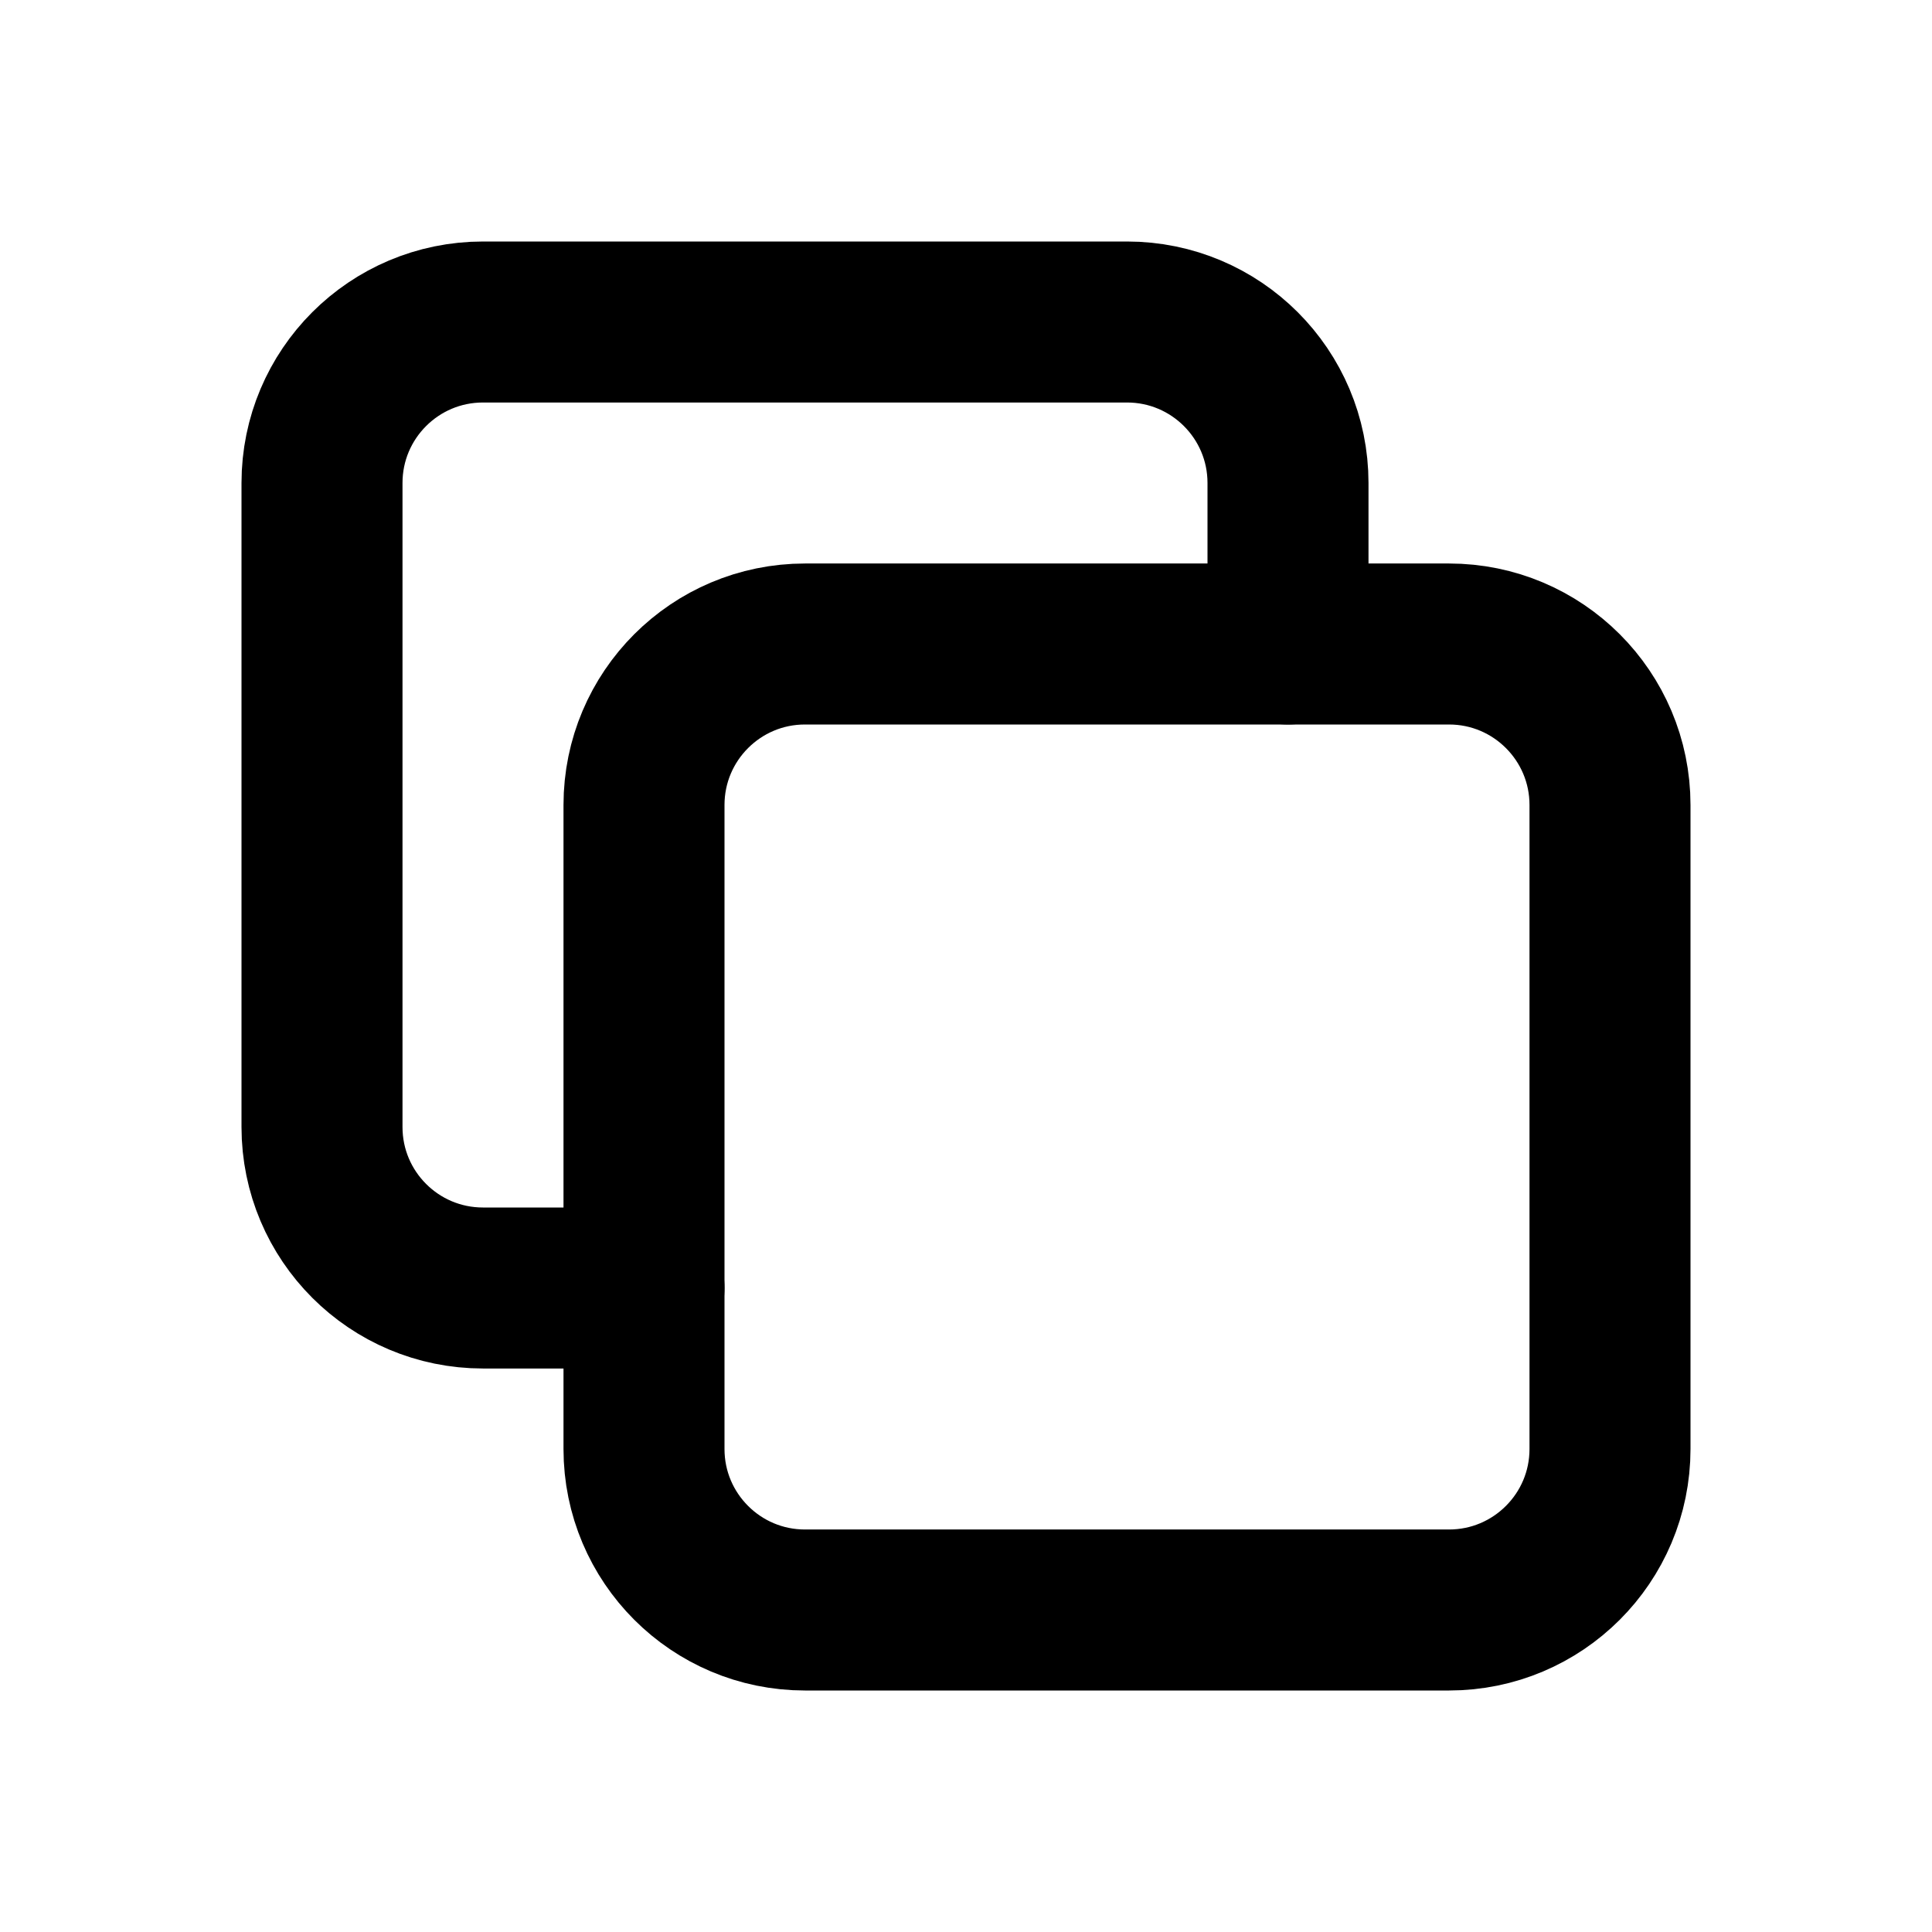
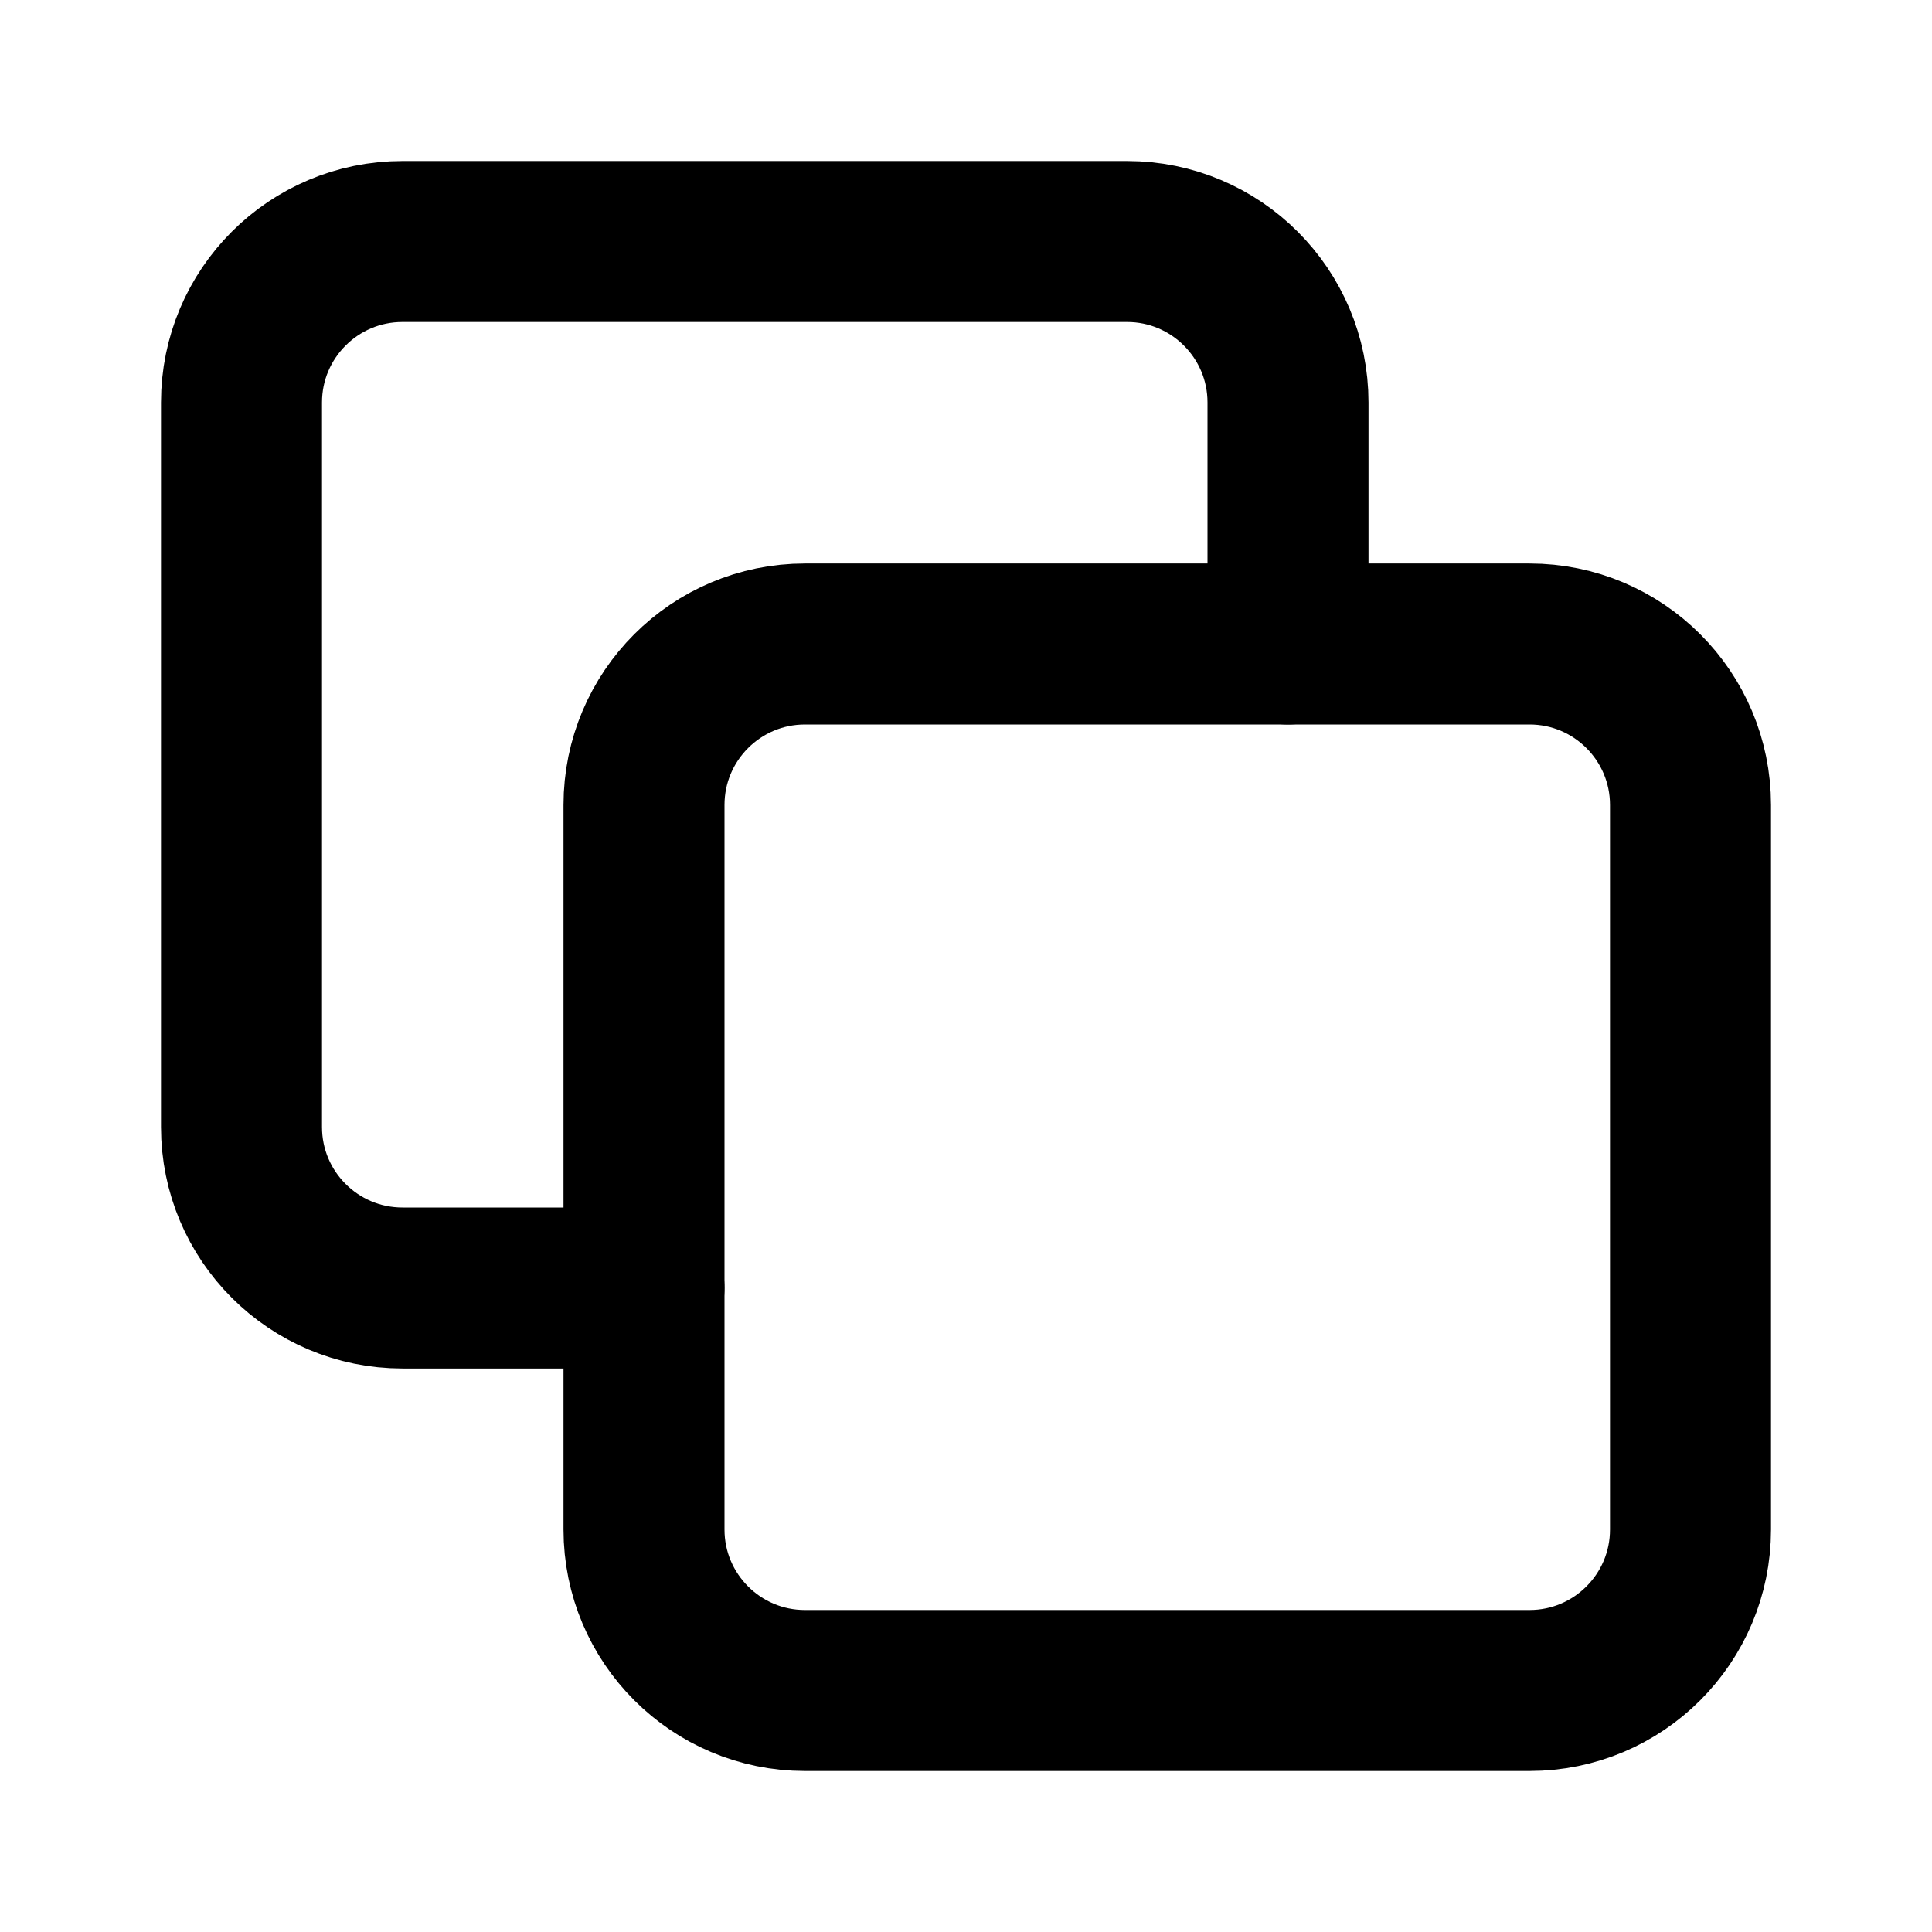
<svg xmlns="http://www.w3.org/2000/svg" fill="none" stroke="currentColor" stroke-linecap="round" stroke-linejoin="round" stroke-width="2" viewBox="0 0 24 24">
  <path stroke="none" d="M0 0h24v24H0z" />
-   <path d="M8 10a2 2 0 0 1 2-2h8a2 2 0 0 1 2 2v8a2 2 0 0 1-2 2h-8a2 2 0 0 1-2-2z" />
-   <path d="M16 8V6a2 2 0 0 0-2-2H6a2 2 0 0 0-2 2v8a2 2 0 0 0 2 2h2" />
+   <path d="M8 10a2 2 0 0 1 2-2h9a2 2 0 0 1 2 2v9a2 2 0 0 1-2 2h-9a2 2 0 0 1-2-2z" />
+   <path d="M16 8V5a2 2 0 0 0-2-2H5a2 2 0 0 0-2 2v9a2 2 0 0 0 2 2h3" />
</svg>
